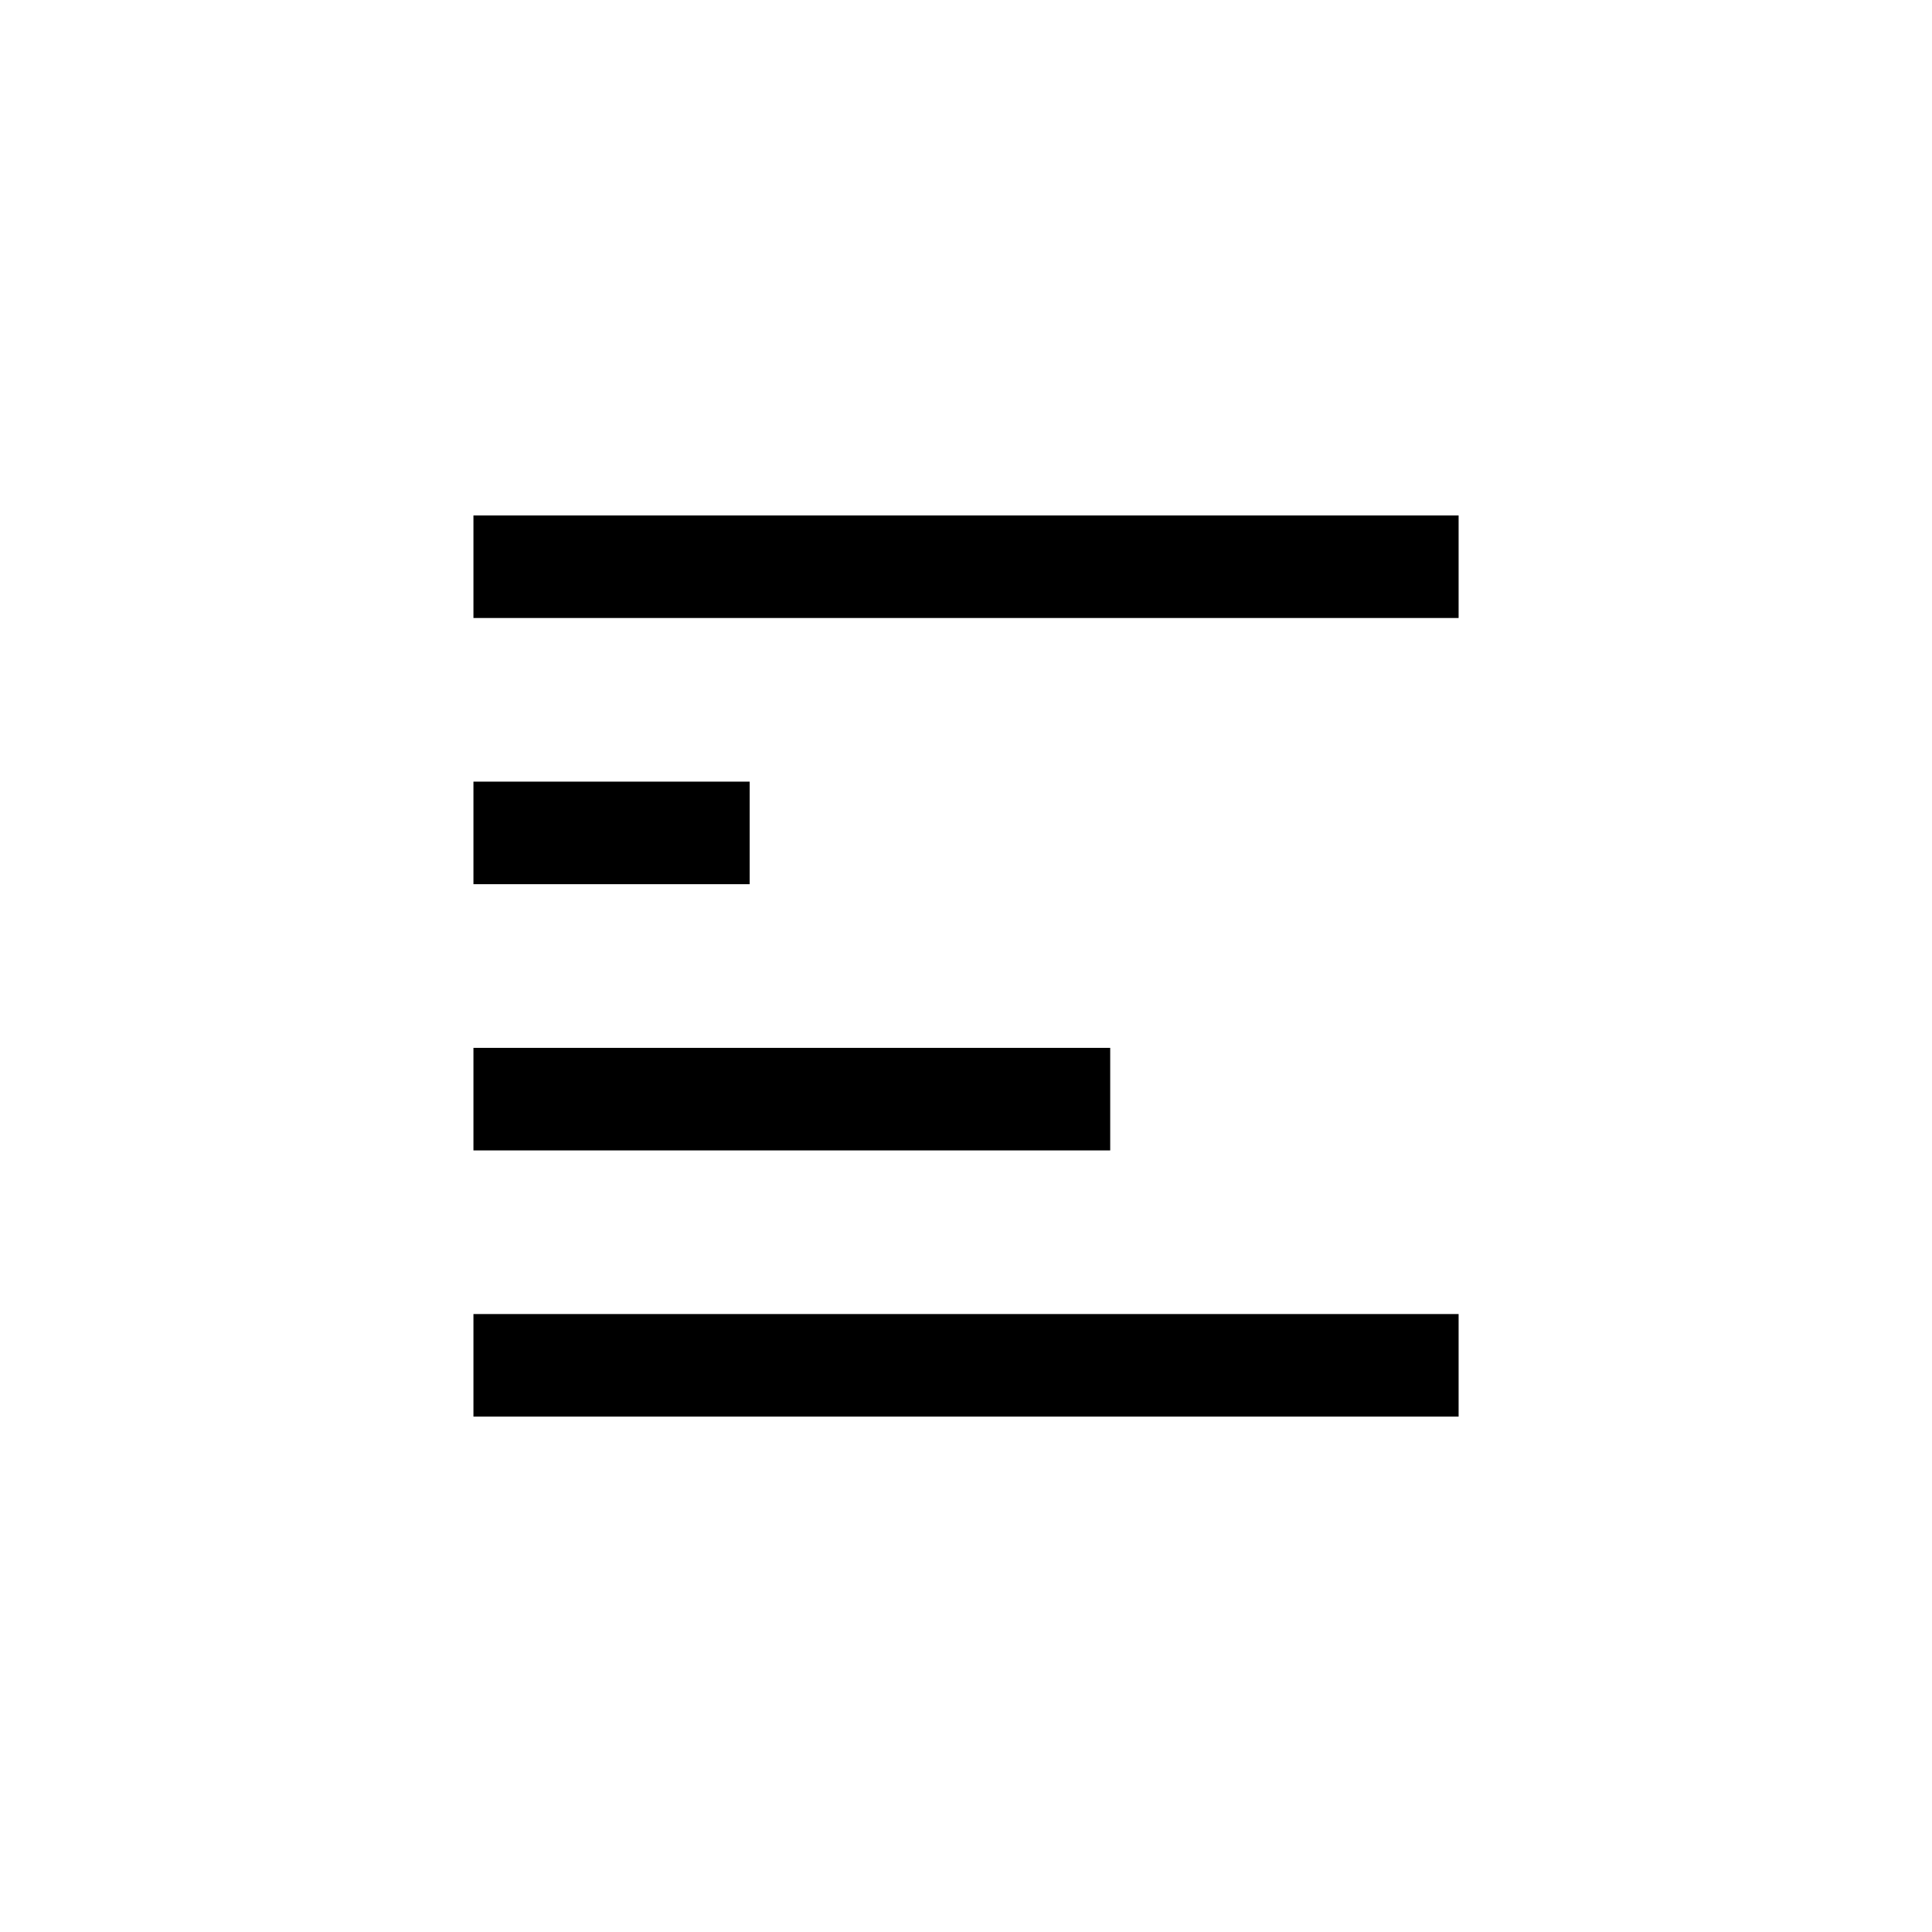
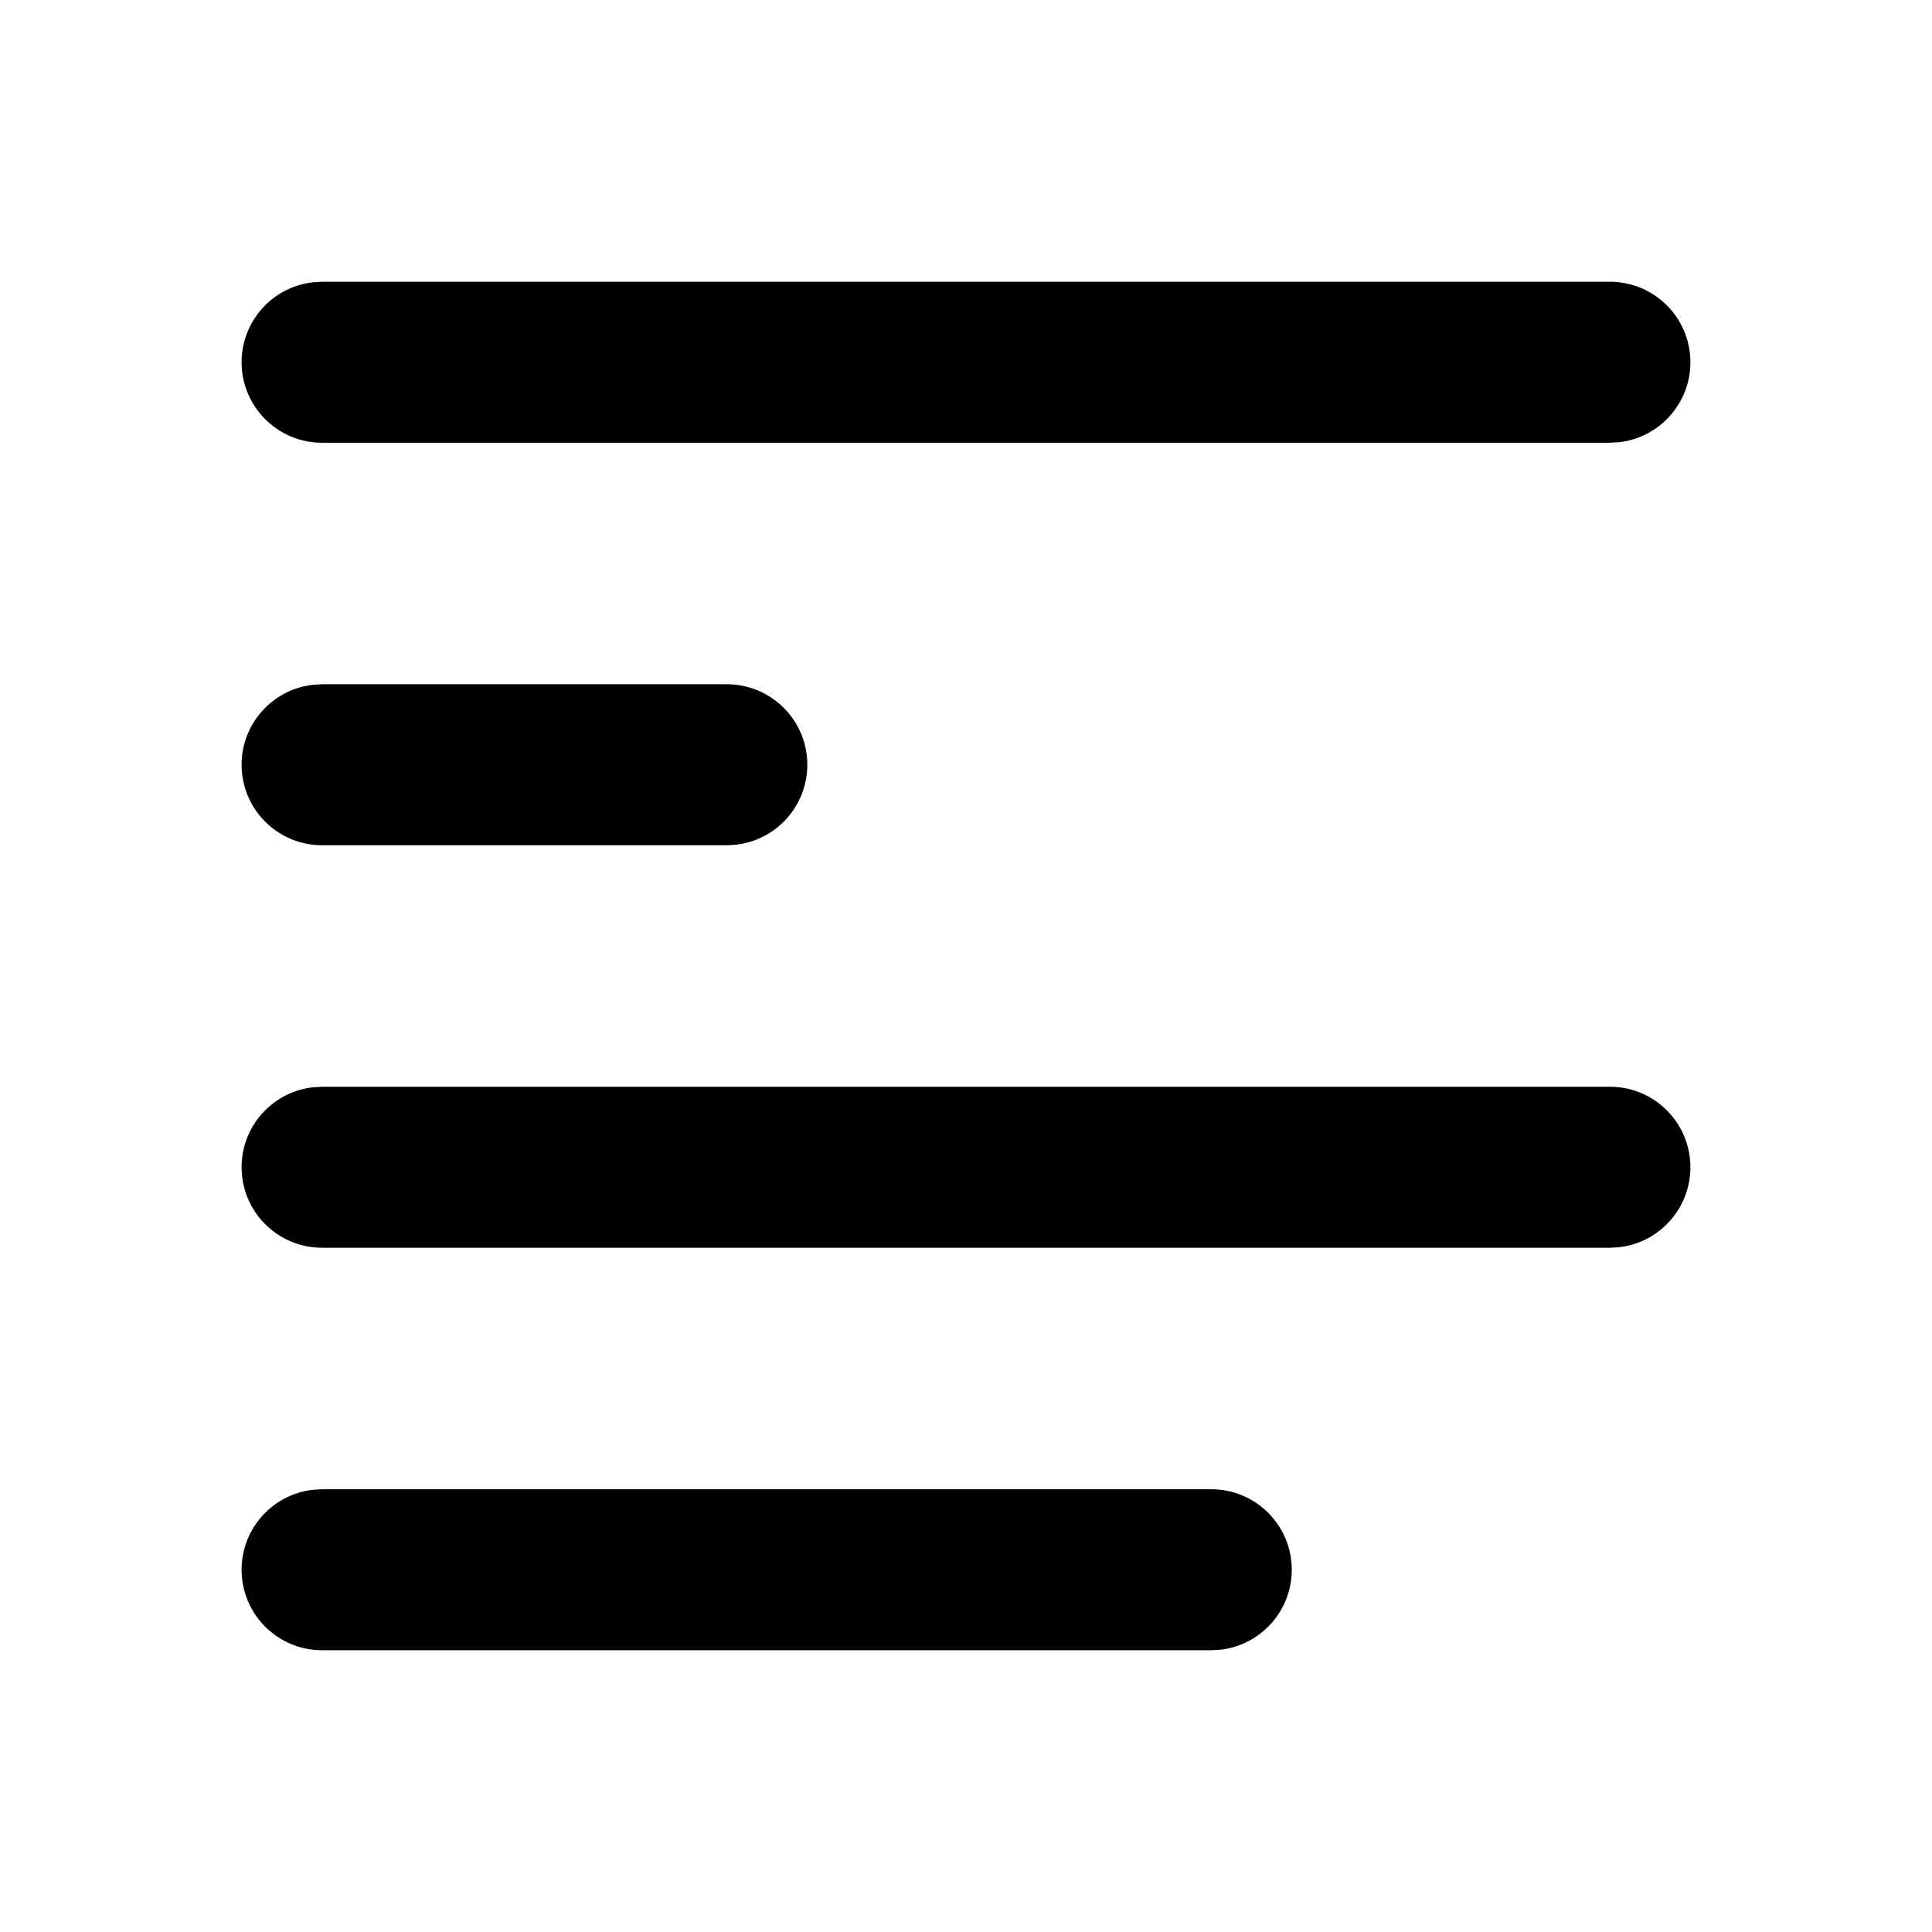
- <svg xmlns="http://www.w3.org/2000/svg" t="1572081746878" class="icon" viewBox="0 0 1024 1024" version="1.1" p-id="3960">
-   <defs>
-     <style type="text/css" />
-   </defs>
-   <path d="M250.931 414.285h146.417v54.349h-146.417zM250.931 555.392h337.5v54.349H250.931zM250.931 273.203h522.163v54.349h-522.163zM250.931 696.474h522.163v54.349h-522.163z" p-id="3961" />
+ <svg xmlns="http://www.w3.org/2000/svg" t="1589620027229" class="icon" viewBox="0 0 1024 1024" version="1.1" p-id="3790">
+   <path d="M642.091 789.333a42.667 42.667 0 0 1 4.949 85.035l-4.949 0.299H170.667a42.667 42.667 0 0 1-4.992-85.035L170.667 789.333h471.424z m211.243-213.333a42.667 42.667 0 0 1 4.992 85.035L853.333 661.333H170.667a42.667 42.667 0 0 1-4.992-85.035L170.667 576h682.667z m-468.053-213.333a42.667 42.667 0 0 1 4.992 85.035l-4.992 0.299H170.667a42.667 42.667 0 0 1-4.992-85.035L170.667 362.667h214.613zM853.333 149.333a42.667 42.667 0 0 1 4.992 85.035L853.333 234.667H170.667a42.667 42.667 0 0 1-4.992-85.035L170.667 149.333h682.667z" fill="currentColor" p-id="3791" />
</svg>
